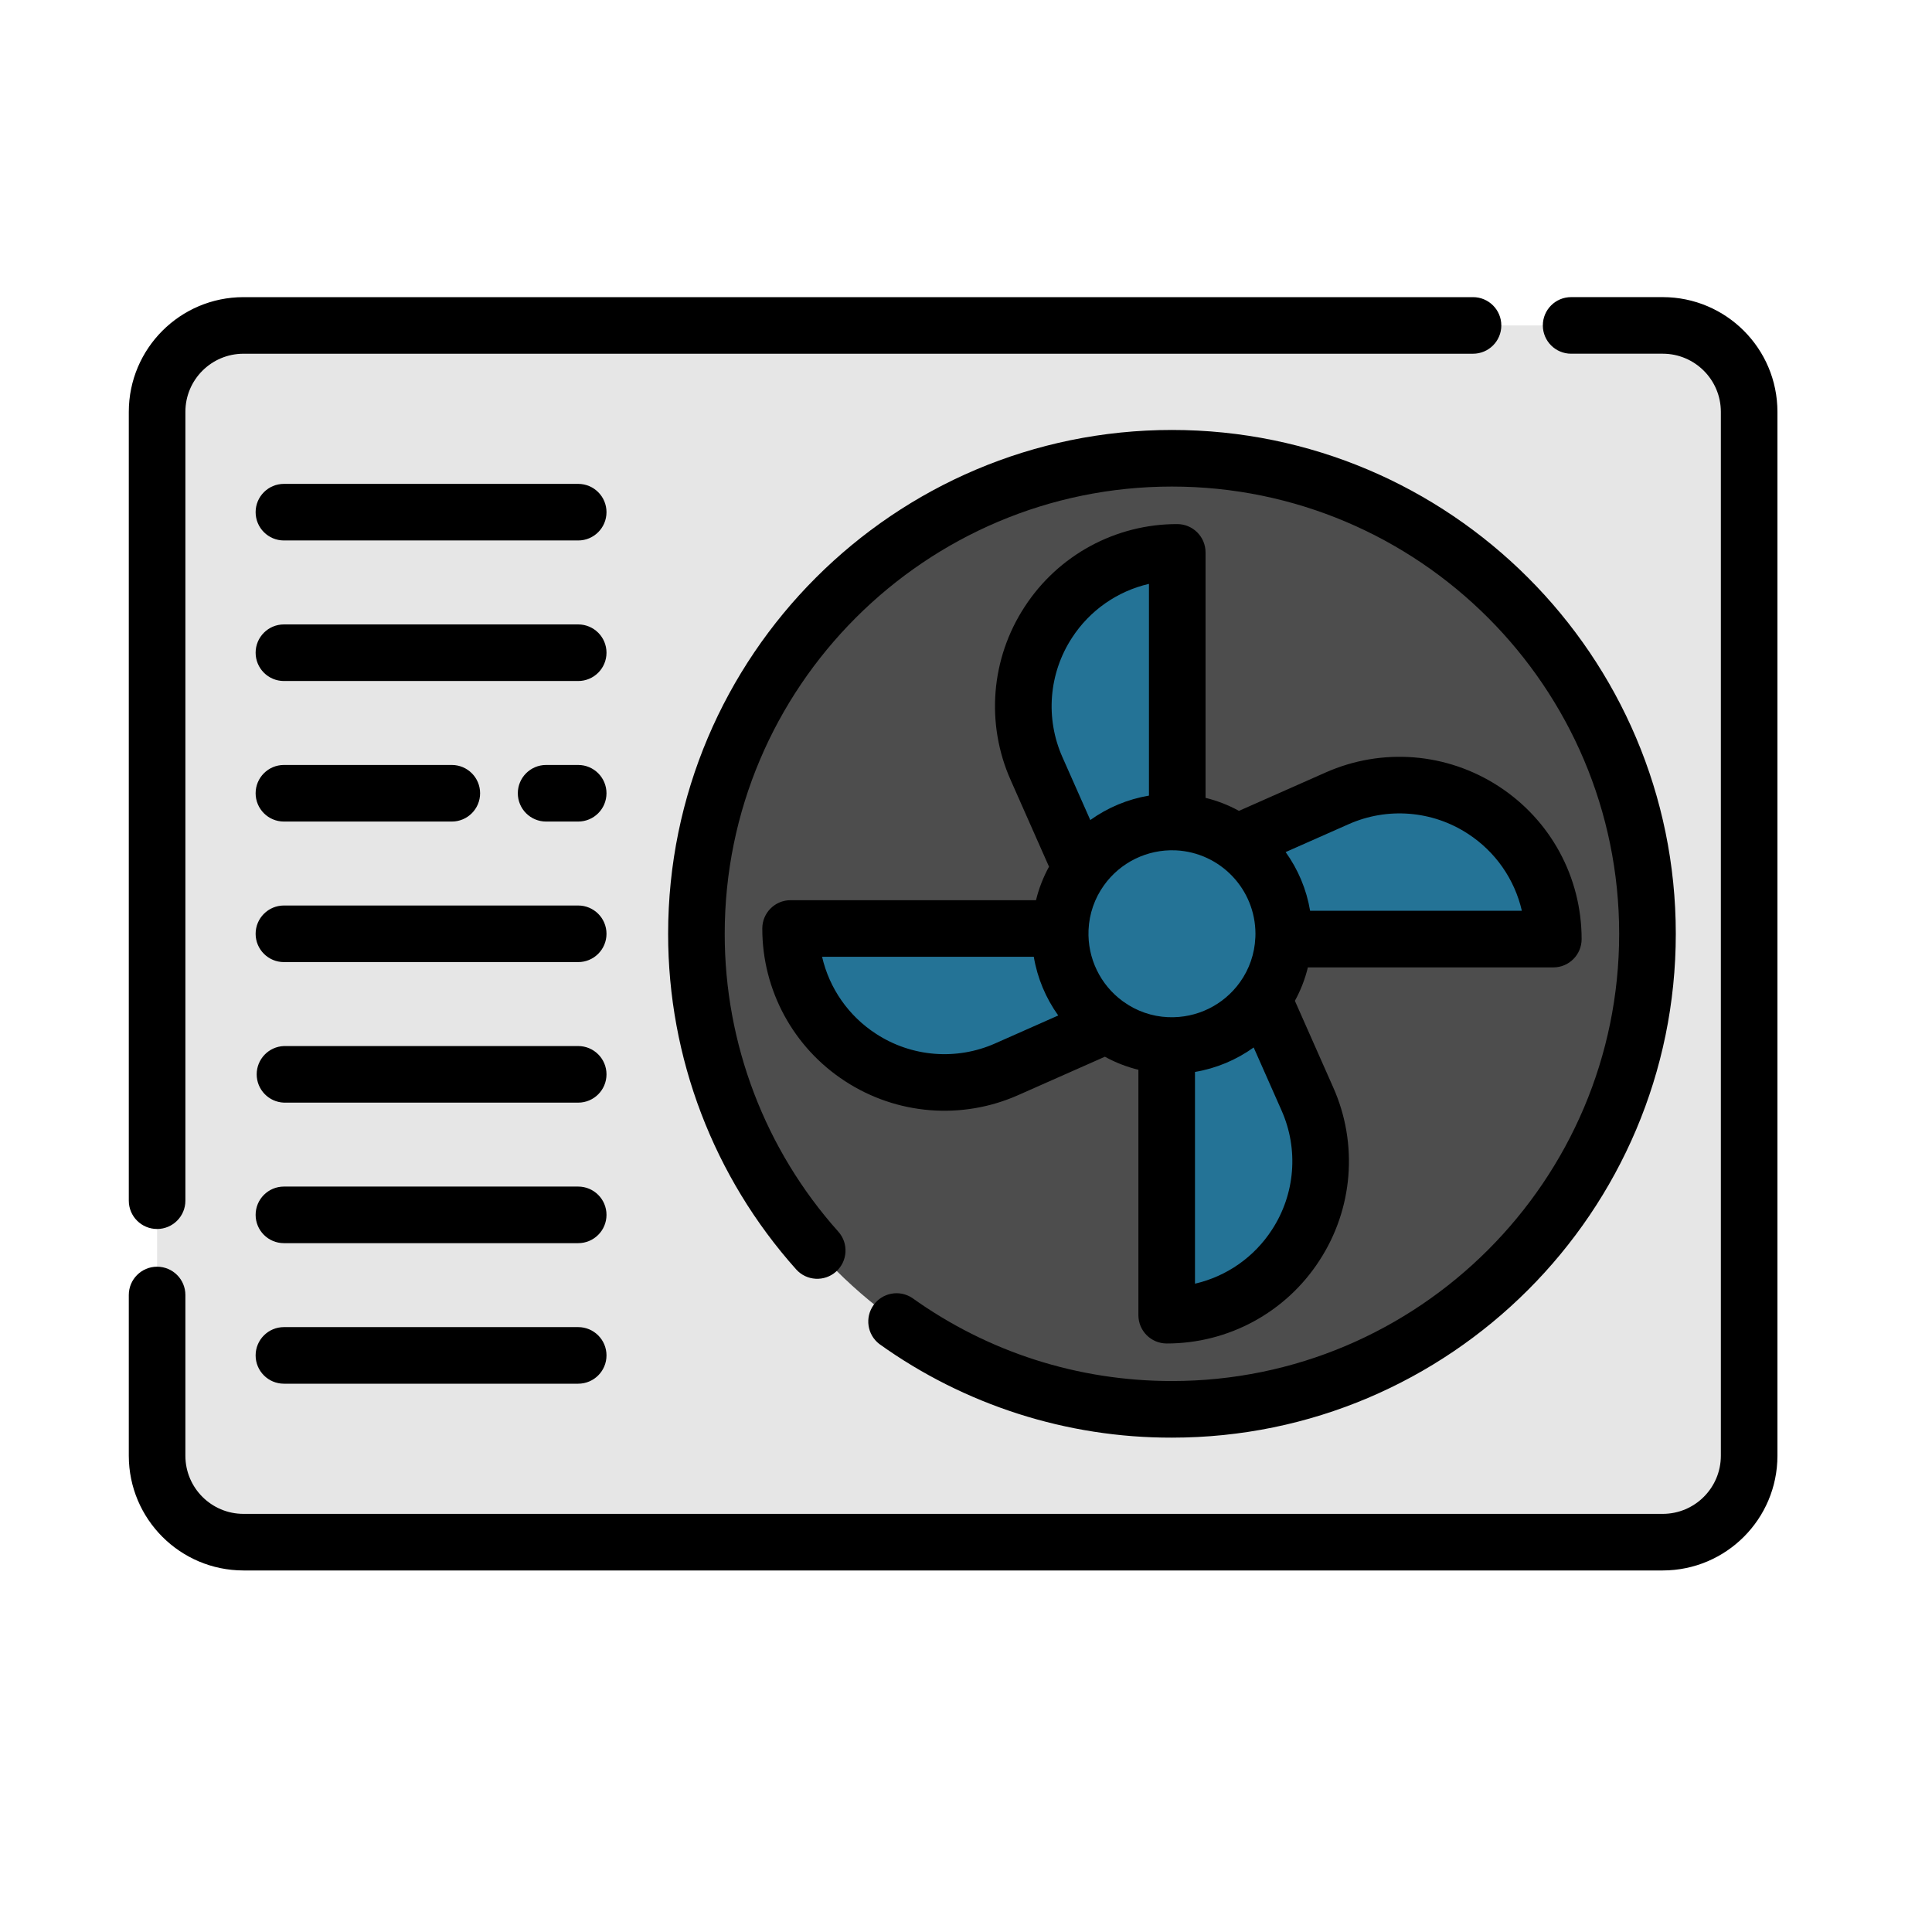
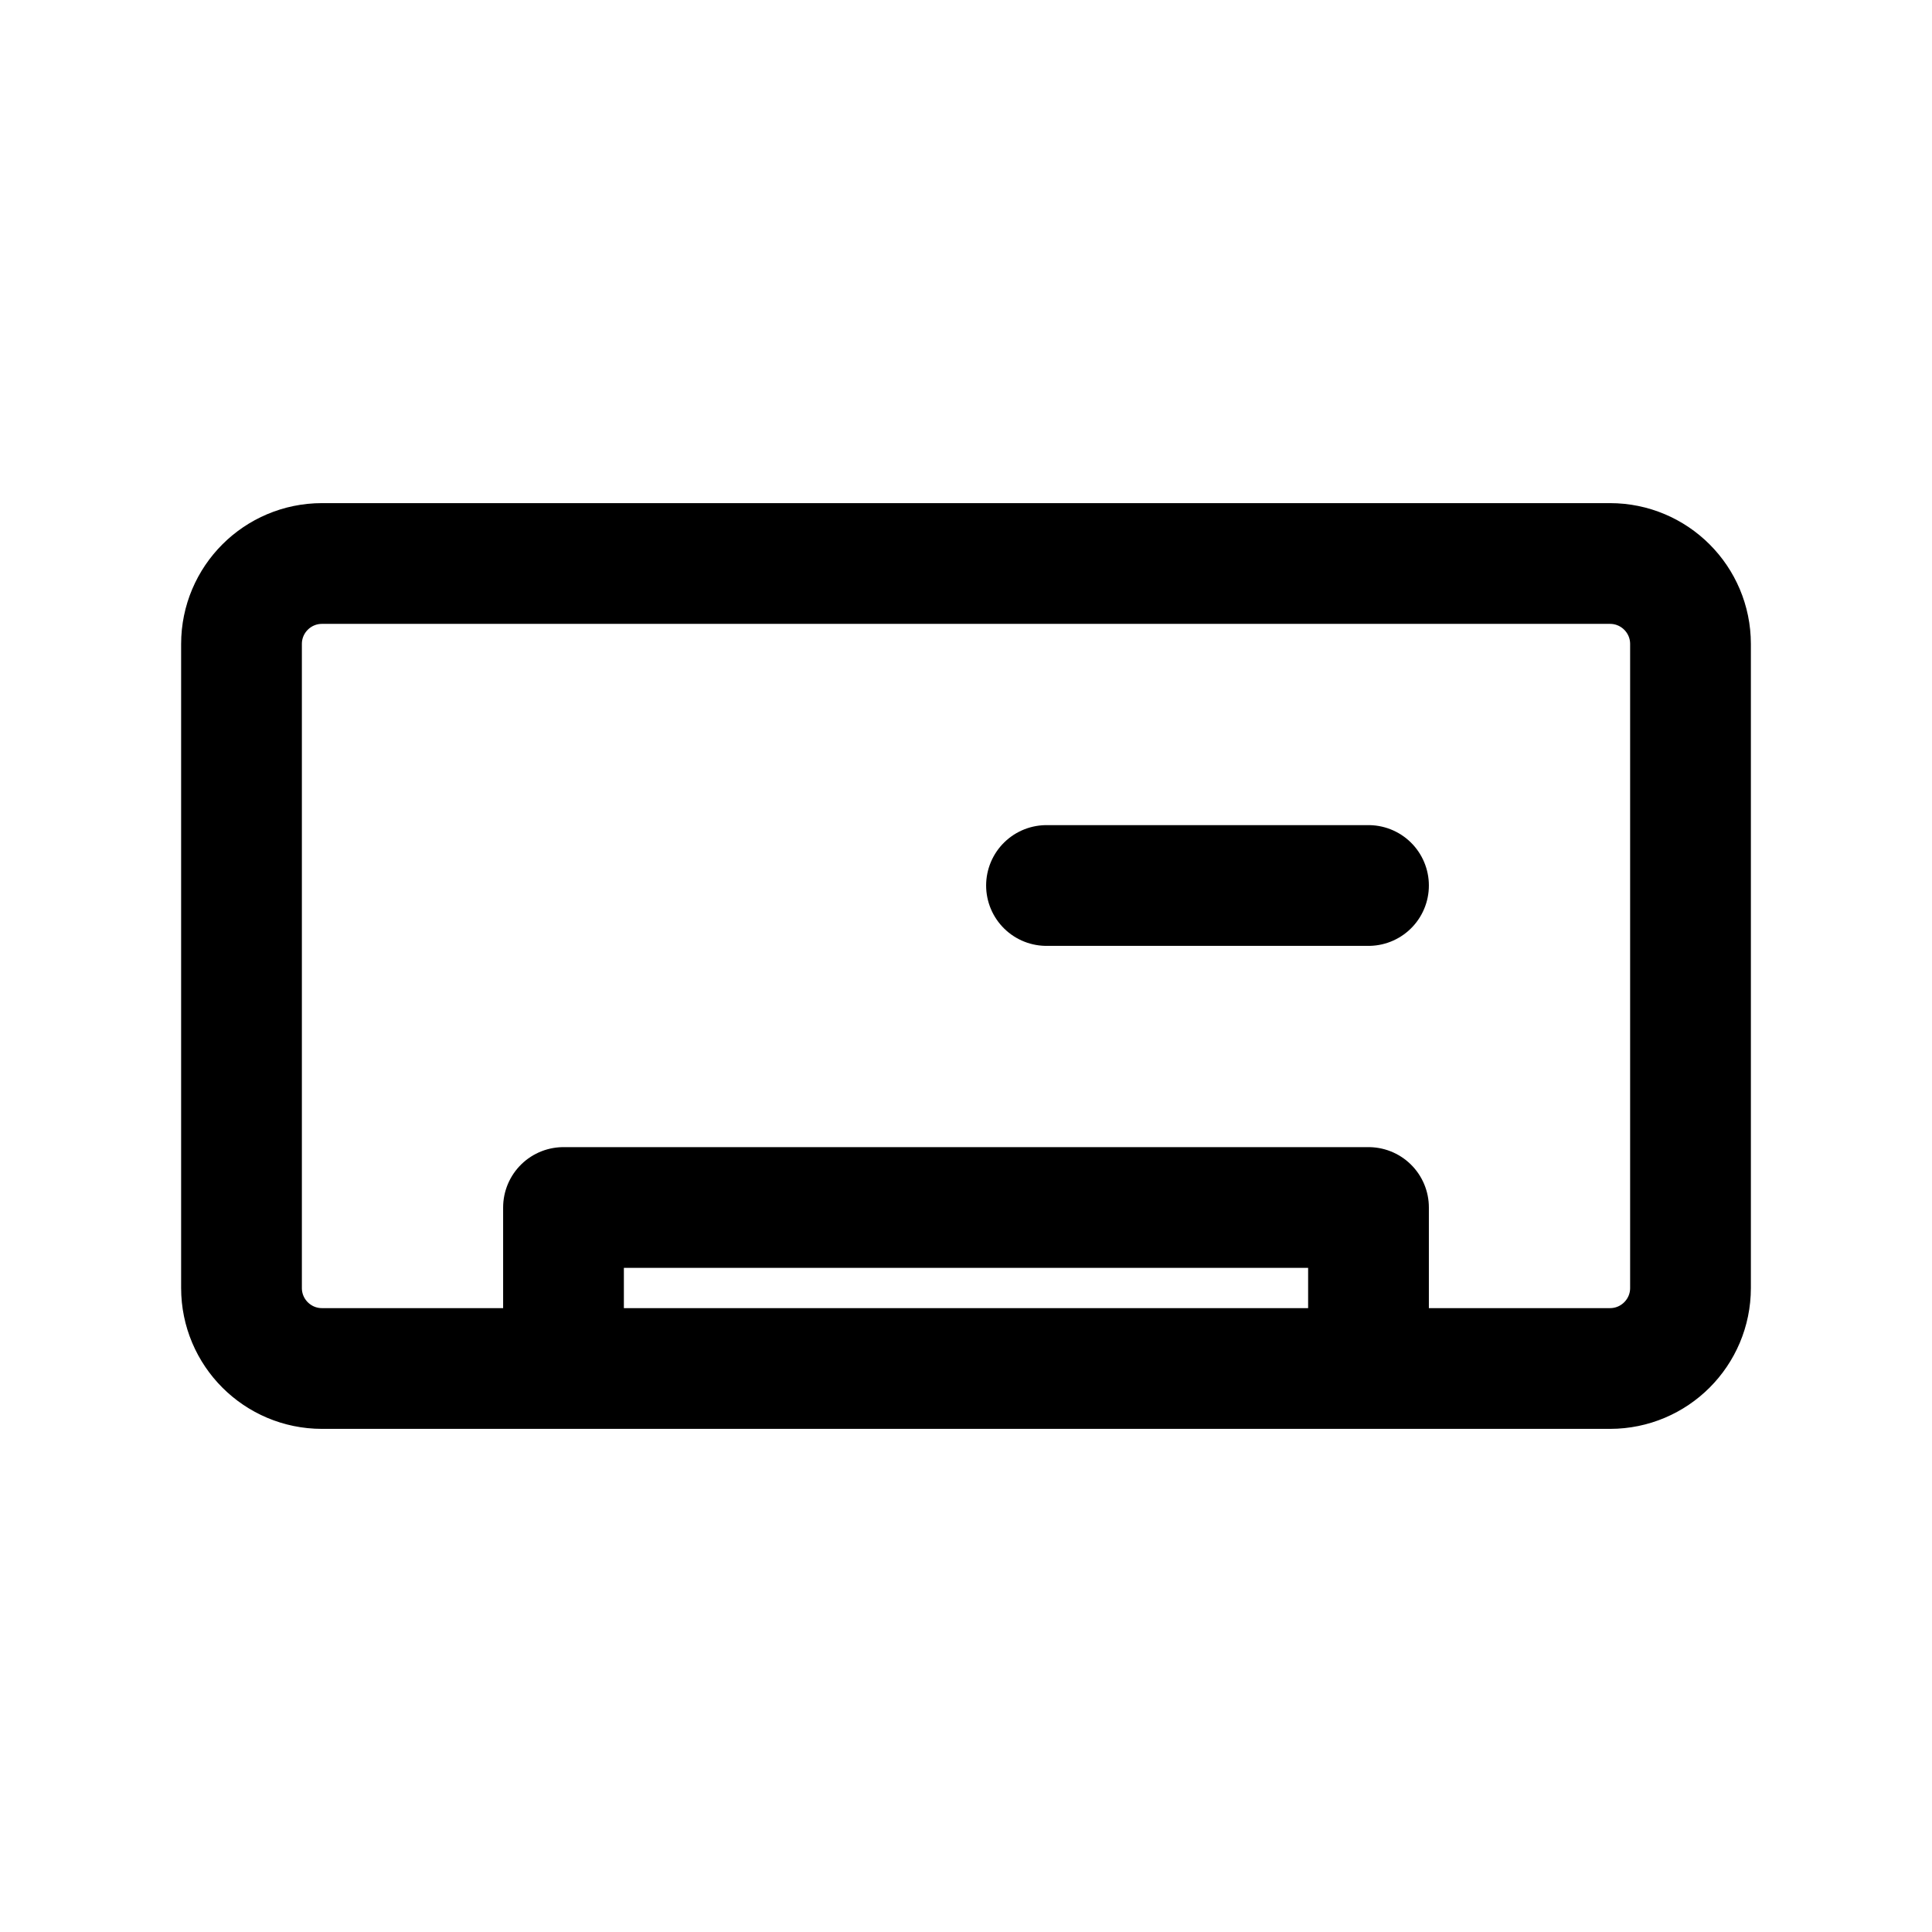
- <svg xmlns="http://www.w3.org/2000/svg" width="800px" height="800px" viewBox="0 0 1024 1024" class="icon" version="1.1">
-   <path d="M83.263 218.271v553.335a45.761 45.761 0 0 0 45.773 45.773h752.276a45.773 45.773 0 0 0 45.761-45.773V218.271a45.761 45.761 0 0 0-45.761-45.773H129.035a45.761 45.761 0 0 0-45.773 45.773z" fill="#E6E6E6" />
-   <path d="M621.181 494.922m-252.029 0a252.029 252.029 0 1 0 504.058 0 252.029 252.029 0 1 0-504.058 0Z" fill="#4D4D4D" />
-   <path d="M419.032 492.112c0 58.994 60.689 98.486 114.631 74.57l53.089-23.506a59.176 59.176 0 0 1-24.781-51.063H419.032zM618.382 554.109v142.95c58.971 0 98.463-60.712 74.57-114.642l-23.518-53.111a59.164 59.164 0 0 1-51.052 24.804zM655.553 446.68a59.153 59.153 0 0 1 24.792 51.052H823.307c0-58.994-60.689-98.486-114.62-74.593l-53.123 23.518-0.011 0.023zM623.98 435.735V292.773c-58.982 0-98.475 60.689-74.581 114.631l23.506 53.111a59.142 59.142 0 0 1 51.075-24.781z" fill="#247396" />
-   <path d="M623.98 435.735a59.108 59.108 0 0 0-51.063 24.781 58.823 58.823 0 0 0-11.014 34.418c0 19.9 9.808 37.501 24.86 48.242h0.023a58.63 58.63 0 0 0 34.372 11.014c19.911 0 37.535-9.808 48.265-24.883a58.994 58.994 0 0 0 11.002-34.372 59.073 59.073 0 0 0-24.872-48.253 58.766 58.766 0 0 0-31.573-10.945z" fill="#247396" />
-   <path d="M466.011 712.306a265.239 265.239 0 0 0 155.147 49.675c147.24 0 267.048-119.797 267.048-267.048S768.398 227.886 621.158 227.886 354.122 347.682 354.122 494.933a266.581 266.581 0 0 0 67.846 177.857 14.985 14.985 0 1 0 22.357-19.991A236.658 236.658 0 0 1 384.114 494.933c0-130.708 106.337-237.045 237.033-237.045 130.708 0 237.045 106.337 237.045 237.045s-106.337 237.045-237.045 237.045c-49.755 0-97.371-15.246-137.705-44.078a15.007 15.007 0 0 0-17.431 24.405z" fill="" />
-   <path d="M83.263 651.389c8.283 0 14.996-6.724 14.996-14.996V218.26a30.8 30.8 0 0 1 30.777-30.777h651.696a14.985 14.985 0 1 0 0-29.992H129.035A60.826 60.826 0 0 0 68.267 218.26v418.133c0 8.272 6.713 14.996 14.996 14.996z" fill="" />
-   <path d="M881.311 157.48h-48.583a14.985 14.985 0 1 0 0 29.992h48.583a30.822 30.822 0 0 1 30.777 30.777v553.358a30.822 30.822 0 0 1-30.777 30.777H129.035a30.811 30.811 0 0 1-30.777-30.777v-85.231a14.996 14.996 0 1 0-29.992 0v85.231a60.837 60.837 0 0 0 60.769 60.769h752.276a60.837 60.837 0 0 0 60.769-60.769V218.26A60.837 60.837 0 0 0 881.311 157.48z" fill="" />
-   <path d="M419.032 477.116c-8.283 0-14.996 6.713-14.996 14.996a96.267 96.267 0 0 0 43.907 80.953 96.313 96.313 0 0 0 91.785 7.339l45.887-20.321a72.317 72.317 0 0 0 17.761 6.918v130.071c0 8.294 6.713 14.996 14.996 14.996a96.199 96.199 0 0 0 80.919-43.907 96.222 96.222 0 0 0 7.35-91.796l-20.321-45.909c3.072-5.586 5.382-11.537 6.884-17.715H823.296c8.294 0 14.996-6.713 14.996-14.996 0-32.802-16.418-63.067-43.907-80.953s-61.815-20.639-91.785-7.35l-45.921 20.332a73.023 73.023 0 0 0-17.715-6.895V292.773c0-8.283-6.724-14.996-14.996-14.996a96.222 96.222 0 0 0-80.93 43.907 96.256 96.256 0 0 0-7.35 91.796l20.309 45.887a72.988 72.988 0 0 0-6.895 17.749H419.032z m108.544 75.867a66.298 66.298 0 0 1-63.272-5.052 66.332 66.332 0 0 1-28.581-40.812h112.208c1.889 11.264 6.36 21.902 12.959 31.107l-33.314 14.757z m146.58 98.816a66.321 66.321 0 0 1-40.789 28.581v-112.23a74.536 74.536 0 0 0 31.107-12.971l14.746 33.326a66.31 66.31 0 0 1-5.063 63.295z m40.596-214.938a66.355 66.355 0 0 1 63.283 5.063 66.367 66.367 0 0 1 28.581 40.812H694.386a74.399 74.399 0 0 0-12.971-31.118l33.337-14.757zM665.418 494.933c0 0.614 0 1.229-0.046 1.832l-0.023 0.273a43.736 43.736 0 0 1-8.135 23.552 44.407 44.407 0 0 1-37.877 18.534h-0.296a43.531 43.531 0 0 1-23.529-8.158c-0.148-0.102-0.284-0.216-0.444-0.307a44.351 44.351 0 0 1-18.125-37.604l0.011-0.262a43.736 43.736 0 0 1 8.181-23.575 44.362 44.362 0 0 1 37.865-18.523l0.284 0.011a44.339 44.339 0 0 1 42.132 44.225z m-97.234-156.9a66.332 66.332 0 0 1 40.789-28.57v112.23a74.536 74.536 0 0 0-31.095 12.948l-14.757-33.314a66.378 66.378 0 0 1 5.063-63.295zM306.46 256.466H150.482a14.996 14.996 0 1 0 0 29.992h155.978a14.996 14.996 0 1 0 0-29.992zM306.46 479.937H150.482a14.996 14.996 0 1 0 0 29.992h155.978a14.996 14.996 0 1 0 0-29.992zM306.46 628.907H150.482a14.996 14.996 0 1 0 0 29.992h155.978a14.996 14.996 0 1 0 0-29.992zM306.46 554.428H150.482a15.007 15.007 0 0 0 0 29.992h155.978a14.996 14.996 0 1 0 0-29.992zM306.46 703.397H150.482a14.996 14.996 0 1 0 0 29.992h155.978a14.996 14.996 0 1 0 0-29.992zM306.46 405.447H289.451a14.996 14.996 0 1 0 0 29.992h16.998a14.996 14.996 0 0 0 0.011-29.992zM150.482 435.439h88.986a14.996 14.996 0 1 0 0-29.992H150.482a14.996 14.996 0 1 0 0 29.992zM306.46 330.957H150.482a14.996 14.996 0 1 0 0 29.992h155.978a14.996 14.996 0 1 0 0-29.992z" fill="" />
+ <svg xmlns="http://www.w3.org/2000/svg" fill="#000000" width="800px" height="800px" viewBox="0 0 24 24" id="ac" class="icon line">
+   <path id="primary" d="M20,17H4a1,1,0,0,1-1-1V8A1,1,0,0,1,4,7H20a1,1,0,0,1,1,1v8A1,1,0,0,1,20,17Zm-3-2H7v2H17Zm-4-4h4" style="fill: none; stroke: rgb(0, 0, 0); stroke-linecap: round; stroke-linejoin: round; stroke-width: 1.5;" />
</svg>
